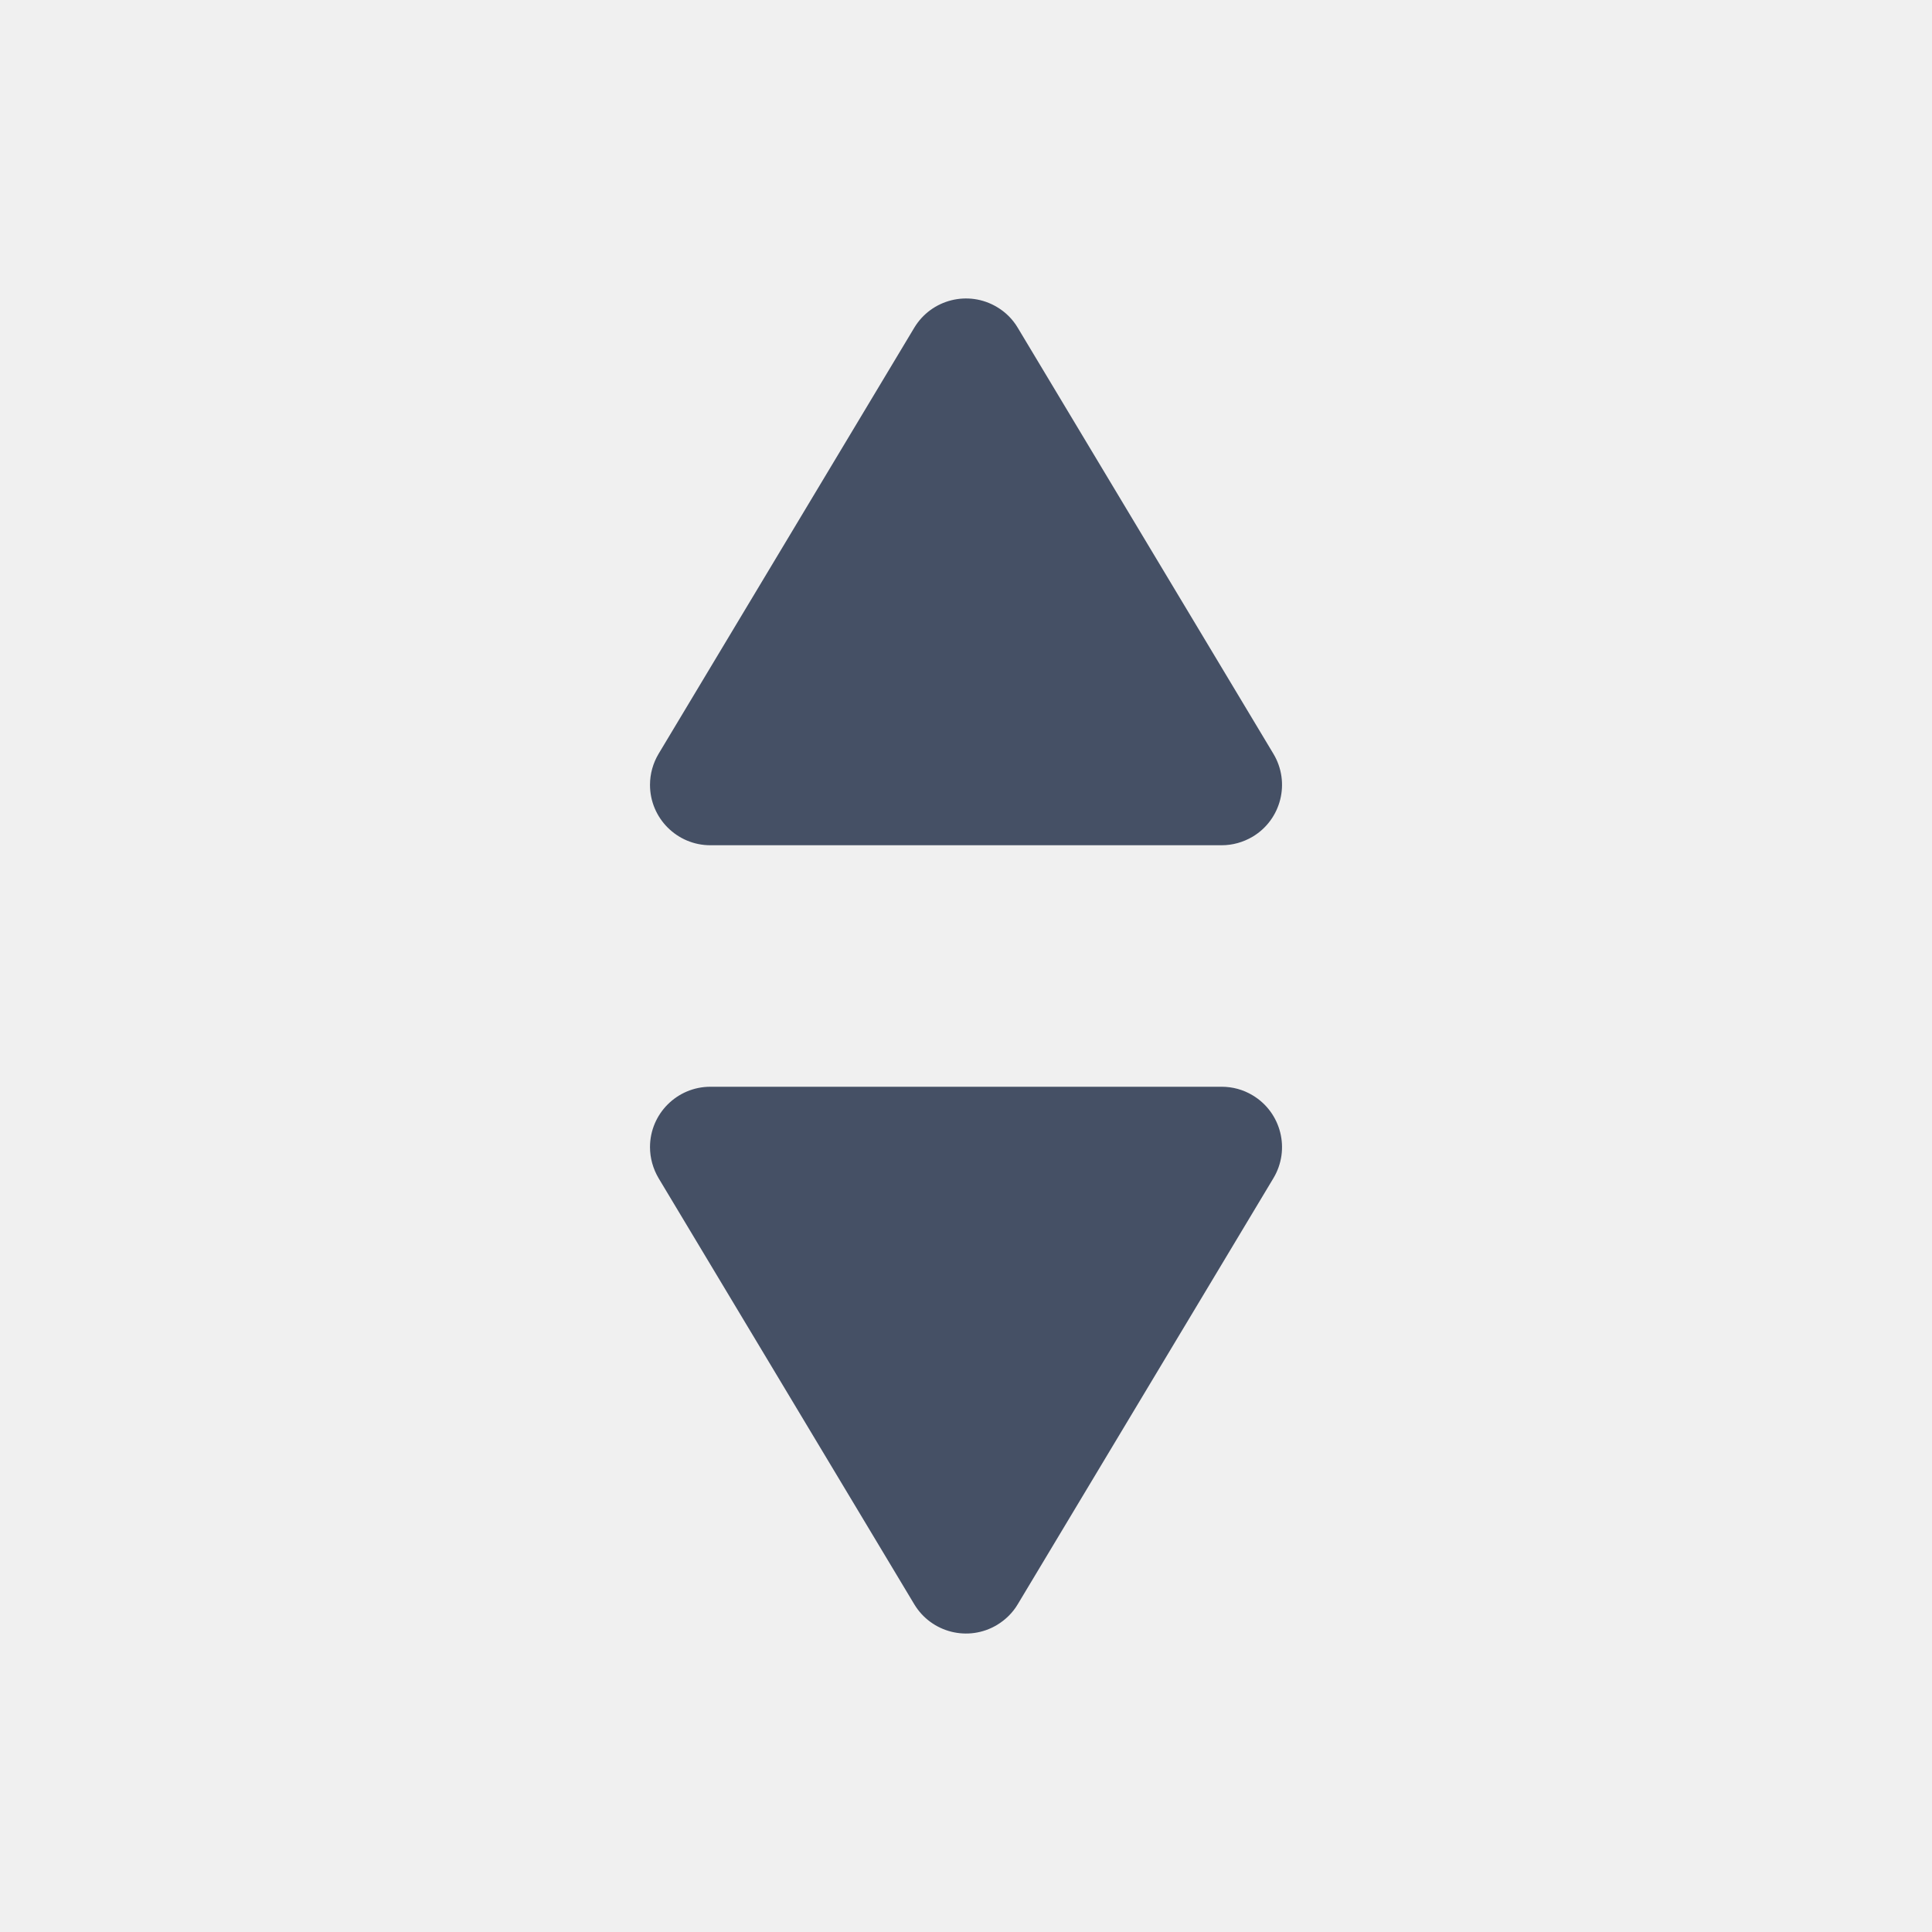
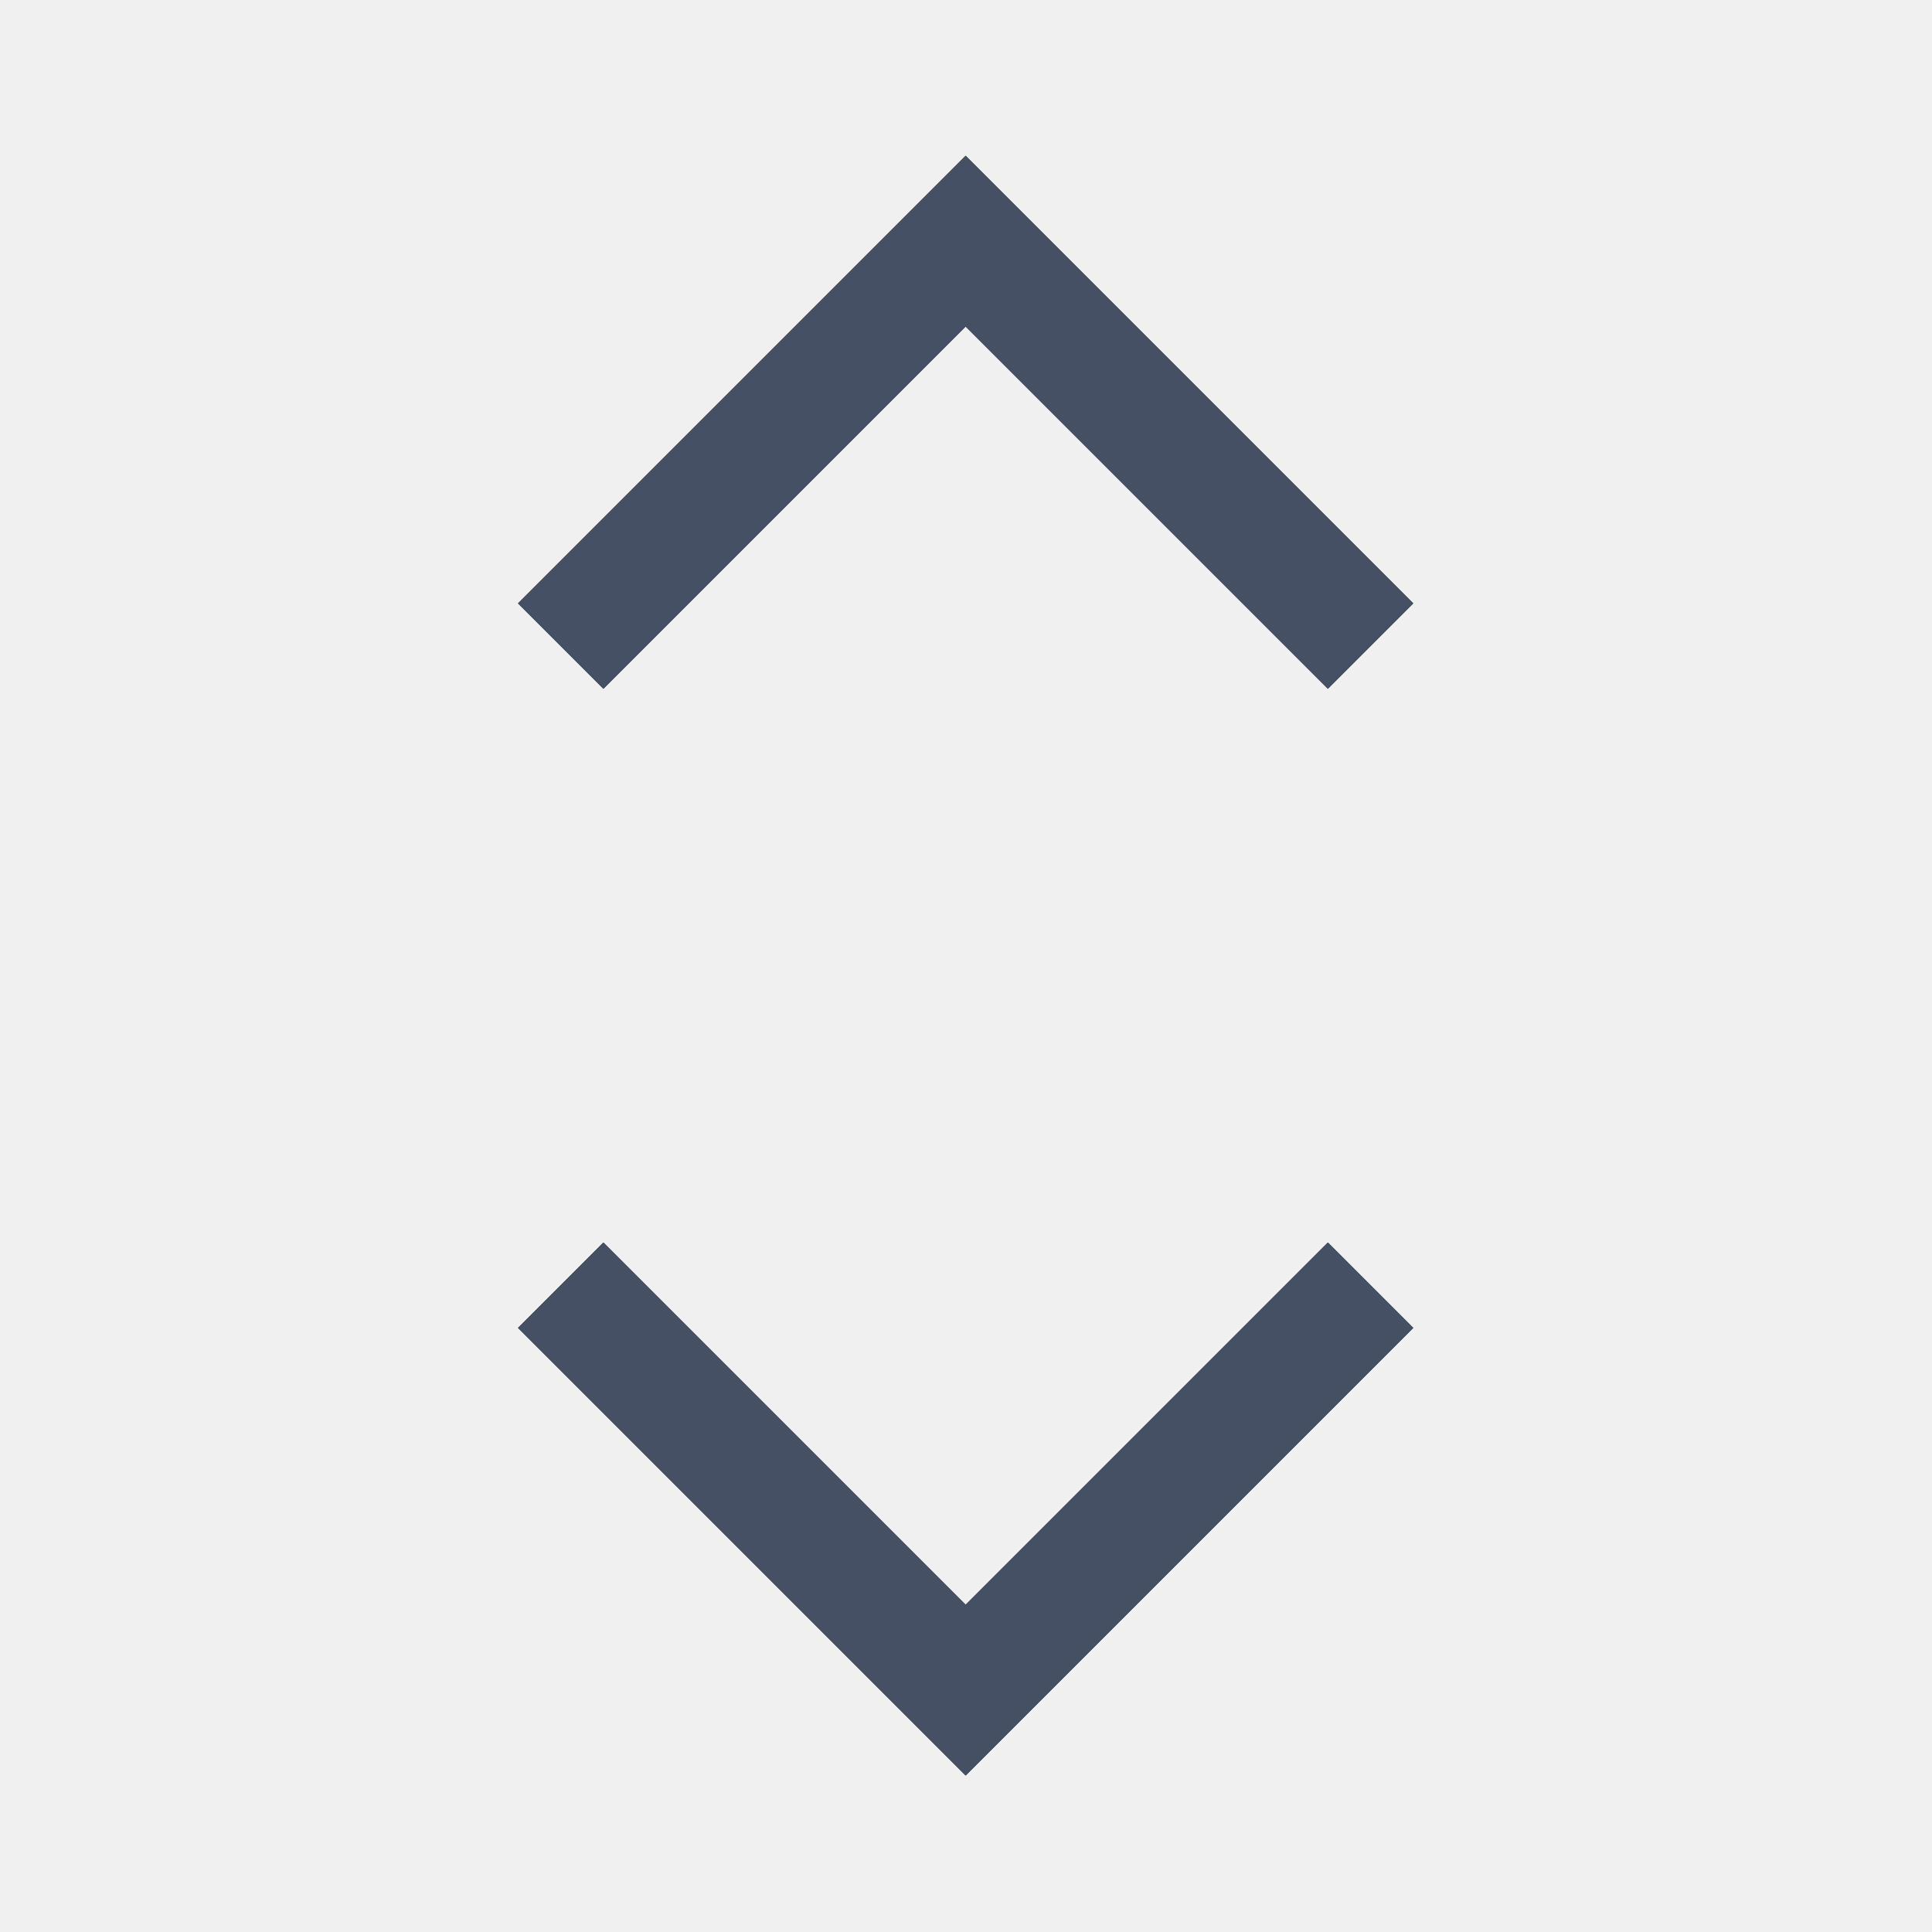
- <svg xmlns="http://www.w3.org/2000/svg" width="16" height="16" viewBox="0 0 16 16">
-   <g fill="#455065" transform="translate(5 2)">
-     <path d="M3.429,0.715 L5.546,4.243 C5.688,4.48 5.611,4.787 5.374,4.929 C5.296,4.975 5.208,5 5.117,5 L0.883,5 C0.607,5 0.383,4.776 0.383,4.5 C0.383,4.409 0.408,4.32 0.454,4.243 L2.571,0.715 C2.713,0.478 3.02,0.401 3.257,0.543 C3.328,0.585 3.387,0.644 3.429,0.715 Z" />
-     <path d="M3.429,7.243 L5.546,10.771 C5.688,11.008 5.611,11.315 5.374,11.457 C5.296,11.504 5.208,11.528 5.117,11.528 L0.883,11.528 C0.607,11.528 0.383,11.304 0.383,11.028 C0.383,10.938 0.408,10.849 0.454,10.771 L2.571,7.243 C2.713,7.006 3.02,6.929 3.257,7.071 C3.328,7.114 3.387,7.172 3.429,7.243 Z" transform="matrix(1 0 0 -1 0 18.528)" />
+ <svg xmlns="http://www.w3.org/2000/svg" xmlns:xlink="http://www.w3.org/1999/xlink" width="16px" height="16px" viewBox="0 0 16 16" version="1.1">
+   <defs>
+     <path d="M10.997,10.29 L11.704,10.997 L7.997,14.704 L4.29,10.997 L4.997,10.29 L7.997,13.29 L10.997,10.29 Z M7.997,1.29 L11.704,4.997 L10.997,5.704 L7.997,2.704 L4.997,5.704 L4.29,4.997 L7.29,1.997 L7.29,1.997 L7.997,1.29 Z" id="path-1" />
+   </defs>
+   <g id="Symbols" stroke="none" stroke-width="1" fill="none" fill-rule="evenodd">
+     <g id="Icons-/-Arrows-/-16-/-Arrows-Select">
+       <mask id="mask-2" fill="white">
+         <use xlink:href="#path-1" />
+       </mask>
+       <use id="Combined-Shape" fill="#000000" fill-rule="nonzero" xlink:href="#path-1" />
+       <g id="Group" mask="url(#mask-2)" fill="#455065">
+         <g id="Colors-/-307-Gray-Dark">
+           <rect id="Rectangle" x="0" y="0" width="16" height="16" />
+         </g>
+       </g>
+     </g>
  </g>
</svg>
